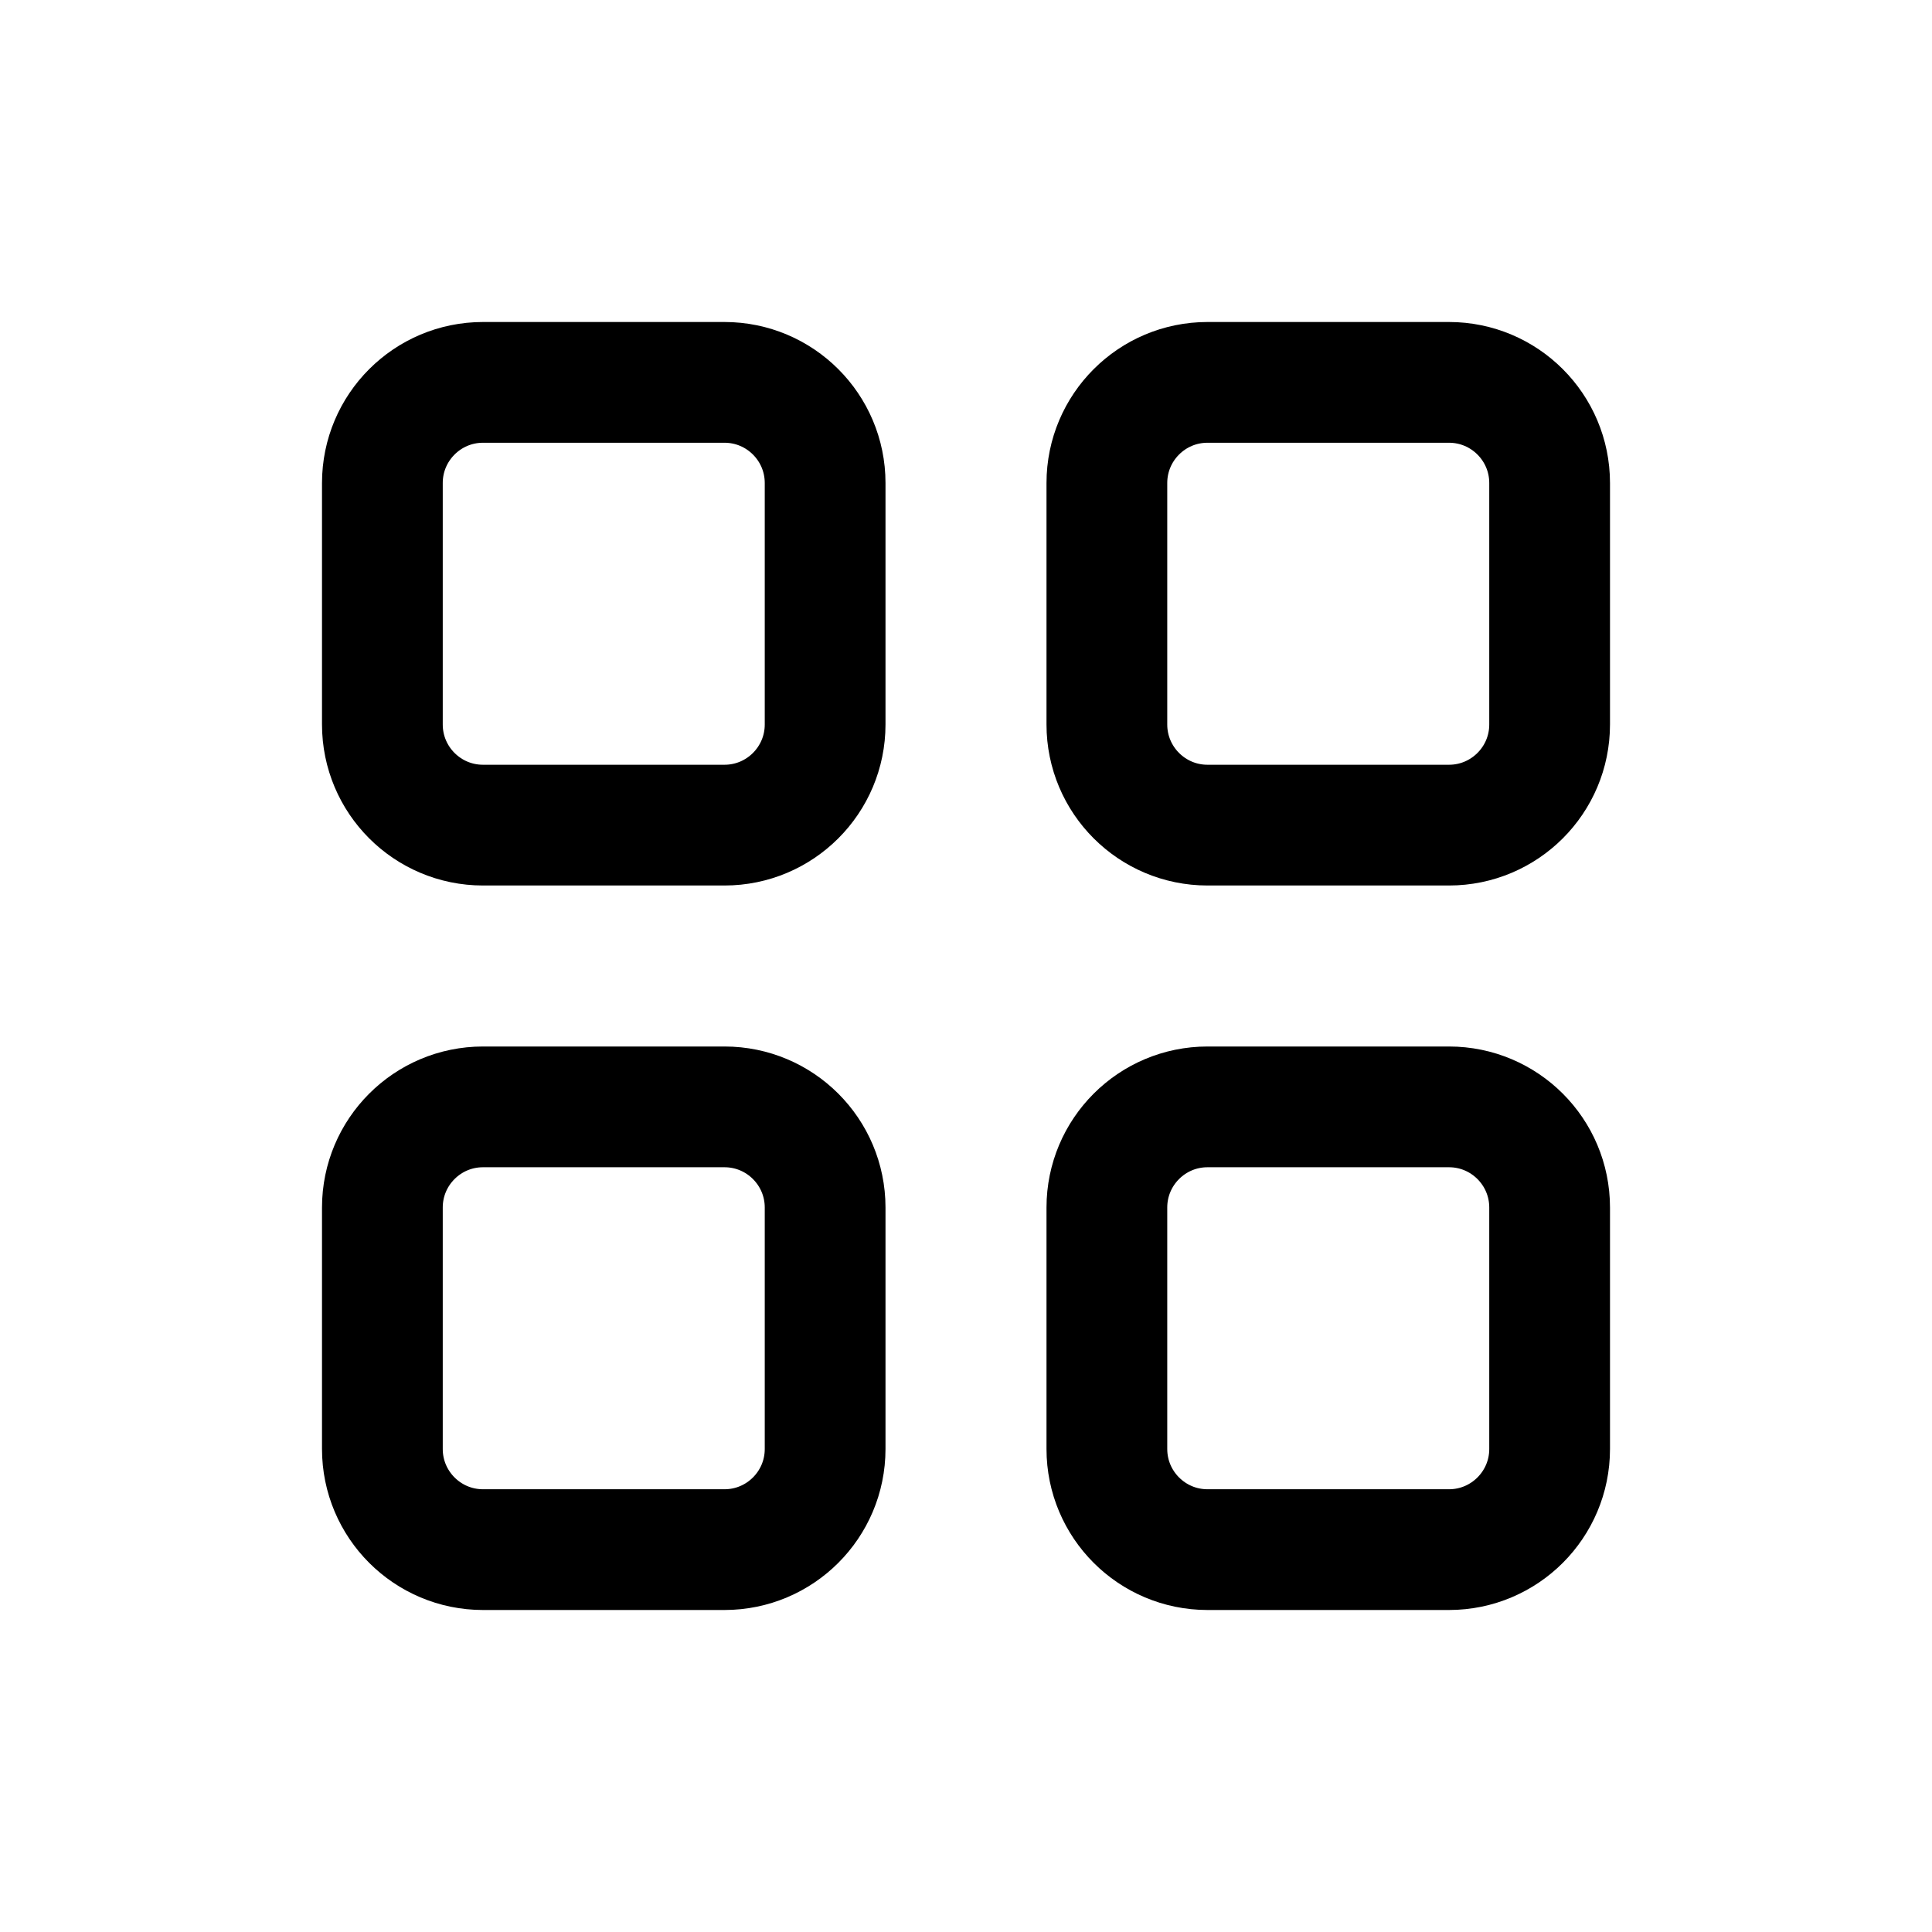
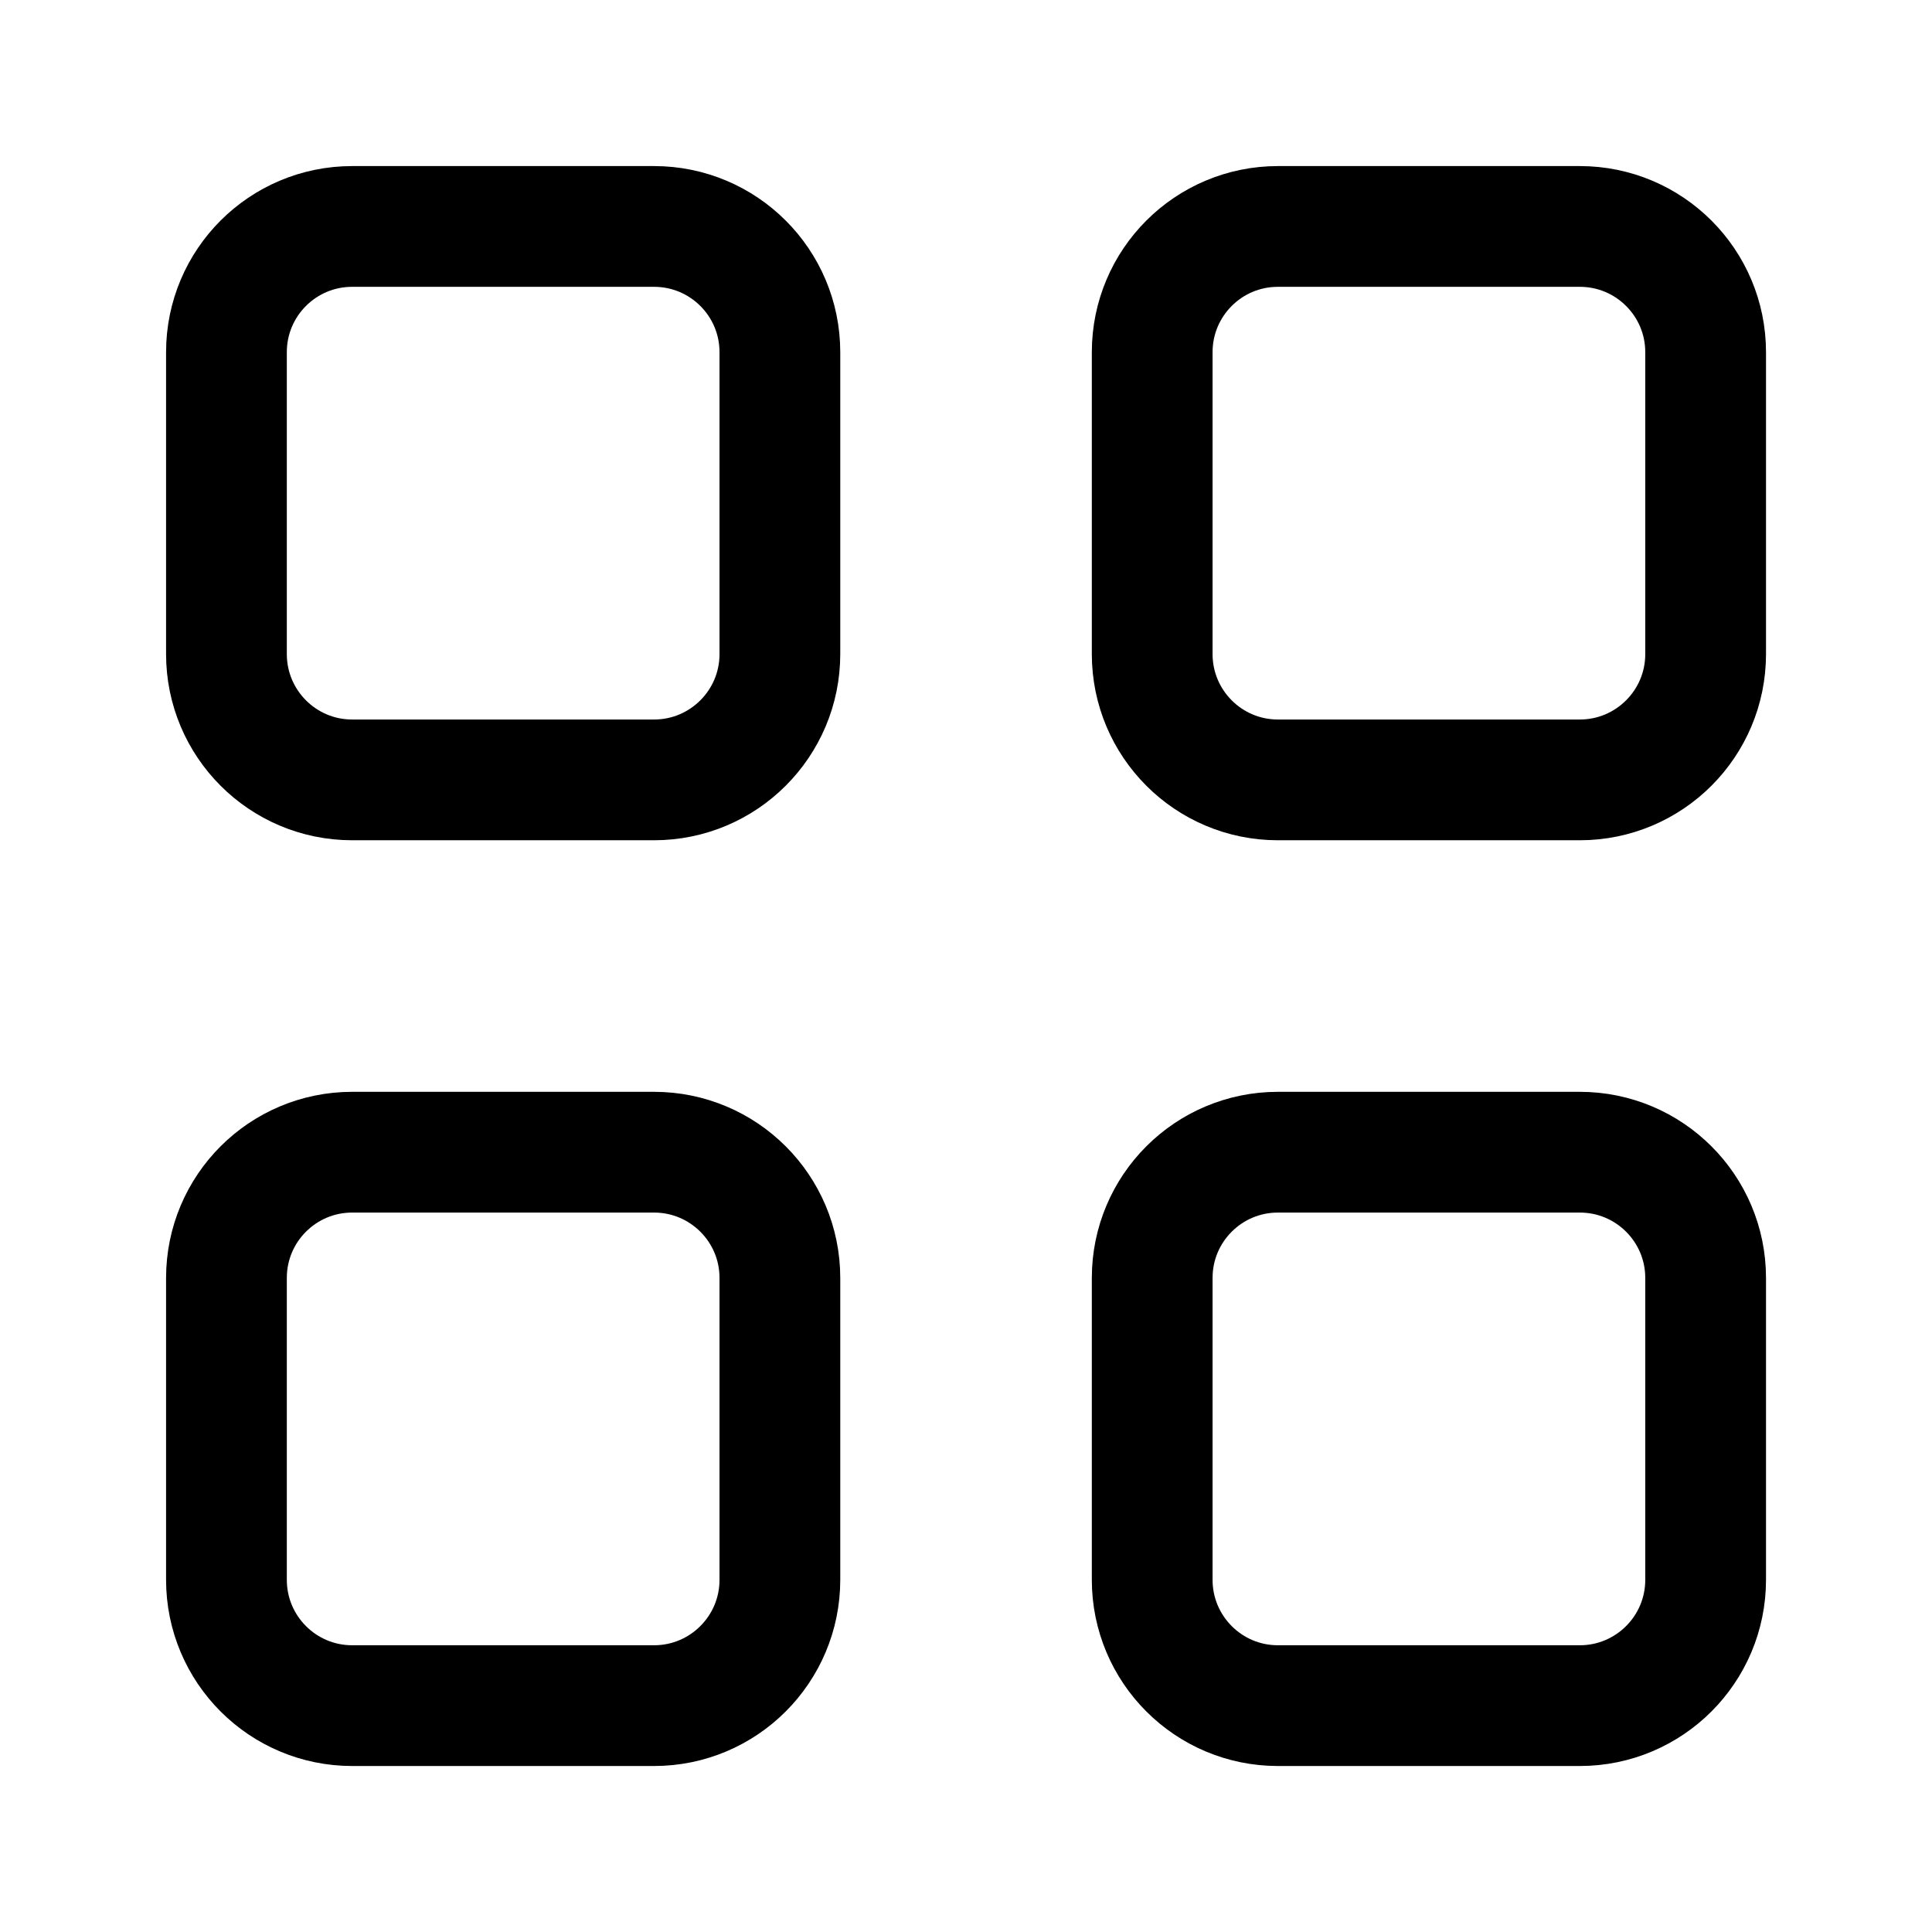
<svg xmlns="http://www.w3.org/2000/svg" viewBox="0 0 24 24" style="fill: none" stroke="currentColor" stroke-width="1.5">
-   <path d="M4.75 6C4.75 5.31 5.31 4.75 6 4.75H9C9.69 4.75 10.25 5.31 10.25 6V9C10.25 9.69 9.69 10.25 9 10.25H6C5.31 10.25 4.75 9.69 4.75 9V6Z" />
-   <path d="M4.75 15C4.75 14.31 5.31 13.75 6 13.75H9C9.69 13.75 10.25 14.31 10.25 15V18C10.25 18.69 9.69 19.25 9 19.25H6C5.31 19.25 4.75 18.69 4.75 18V15Z" />
-   <path d="M13.75 6C13.75 5.31 14.31 4.75 15 4.75H18C18.69 4.75 19.25 5.31 19.25 6V9C19.25 9.69 18.69 10.25 18 10.25H15C14.31 10.25 13.75 9.69 13.75 9V6Z" />
-   <path d="M13.75 15C13.75 14.31 14.31 13.75 15 13.75H18C18.69 13.75 19.25 14.31 19.25 15V18C19.25 18.69 18.69 19.25 18 19.25H15C14.31 19.25 13.75 18.69 13.75 18V15Z" />
+   <path d="M2.813 4.375C2.813 3.512 3.512 2.813 4.375 2.813H8.125C8.988 2.813 9.688 3.512 9.688 4.375V8.125C9.688 8.988 8.988 9.688 8.125 9.688H4.375C3.512 9.688 2.813 8.988 2.813 8.125V4.375Z" />
+   <path d="M2.813 15.875C2.813 15.012 3.512 14.313 4.375 14.313H8.125C8.988 14.313 9.688 15.012 9.688 15.875V19.625C9.688 20.488 8.988 21.188 8.125 21.188H4.375C3.512 21.188 2.813 20.488 2.813 19.625V15.875Z" />
+   <path d="M14.313 4.375C14.313 3.512 15.012 2.813 15.875 2.813H19.625C20.488 2.813 21.188 3.512 21.188 4.375V8.125C21.188 8.988 20.488 9.688 19.625 9.688H15.875C15.012 9.688 14.313 8.988 14.313 8.125V4.375Z" />
+   <path d="M14.313 15.875C14.313 15.012 15.012 14.313 15.875 14.313H19.625C20.488 14.313 21.188 15.012 21.188 15.875V19.625C21.188 20.488 20.488 21.188 19.625 21.188H15.875C15.012 21.188 14.313 20.488 14.313 19.625V15.875Z" />
</svg>
